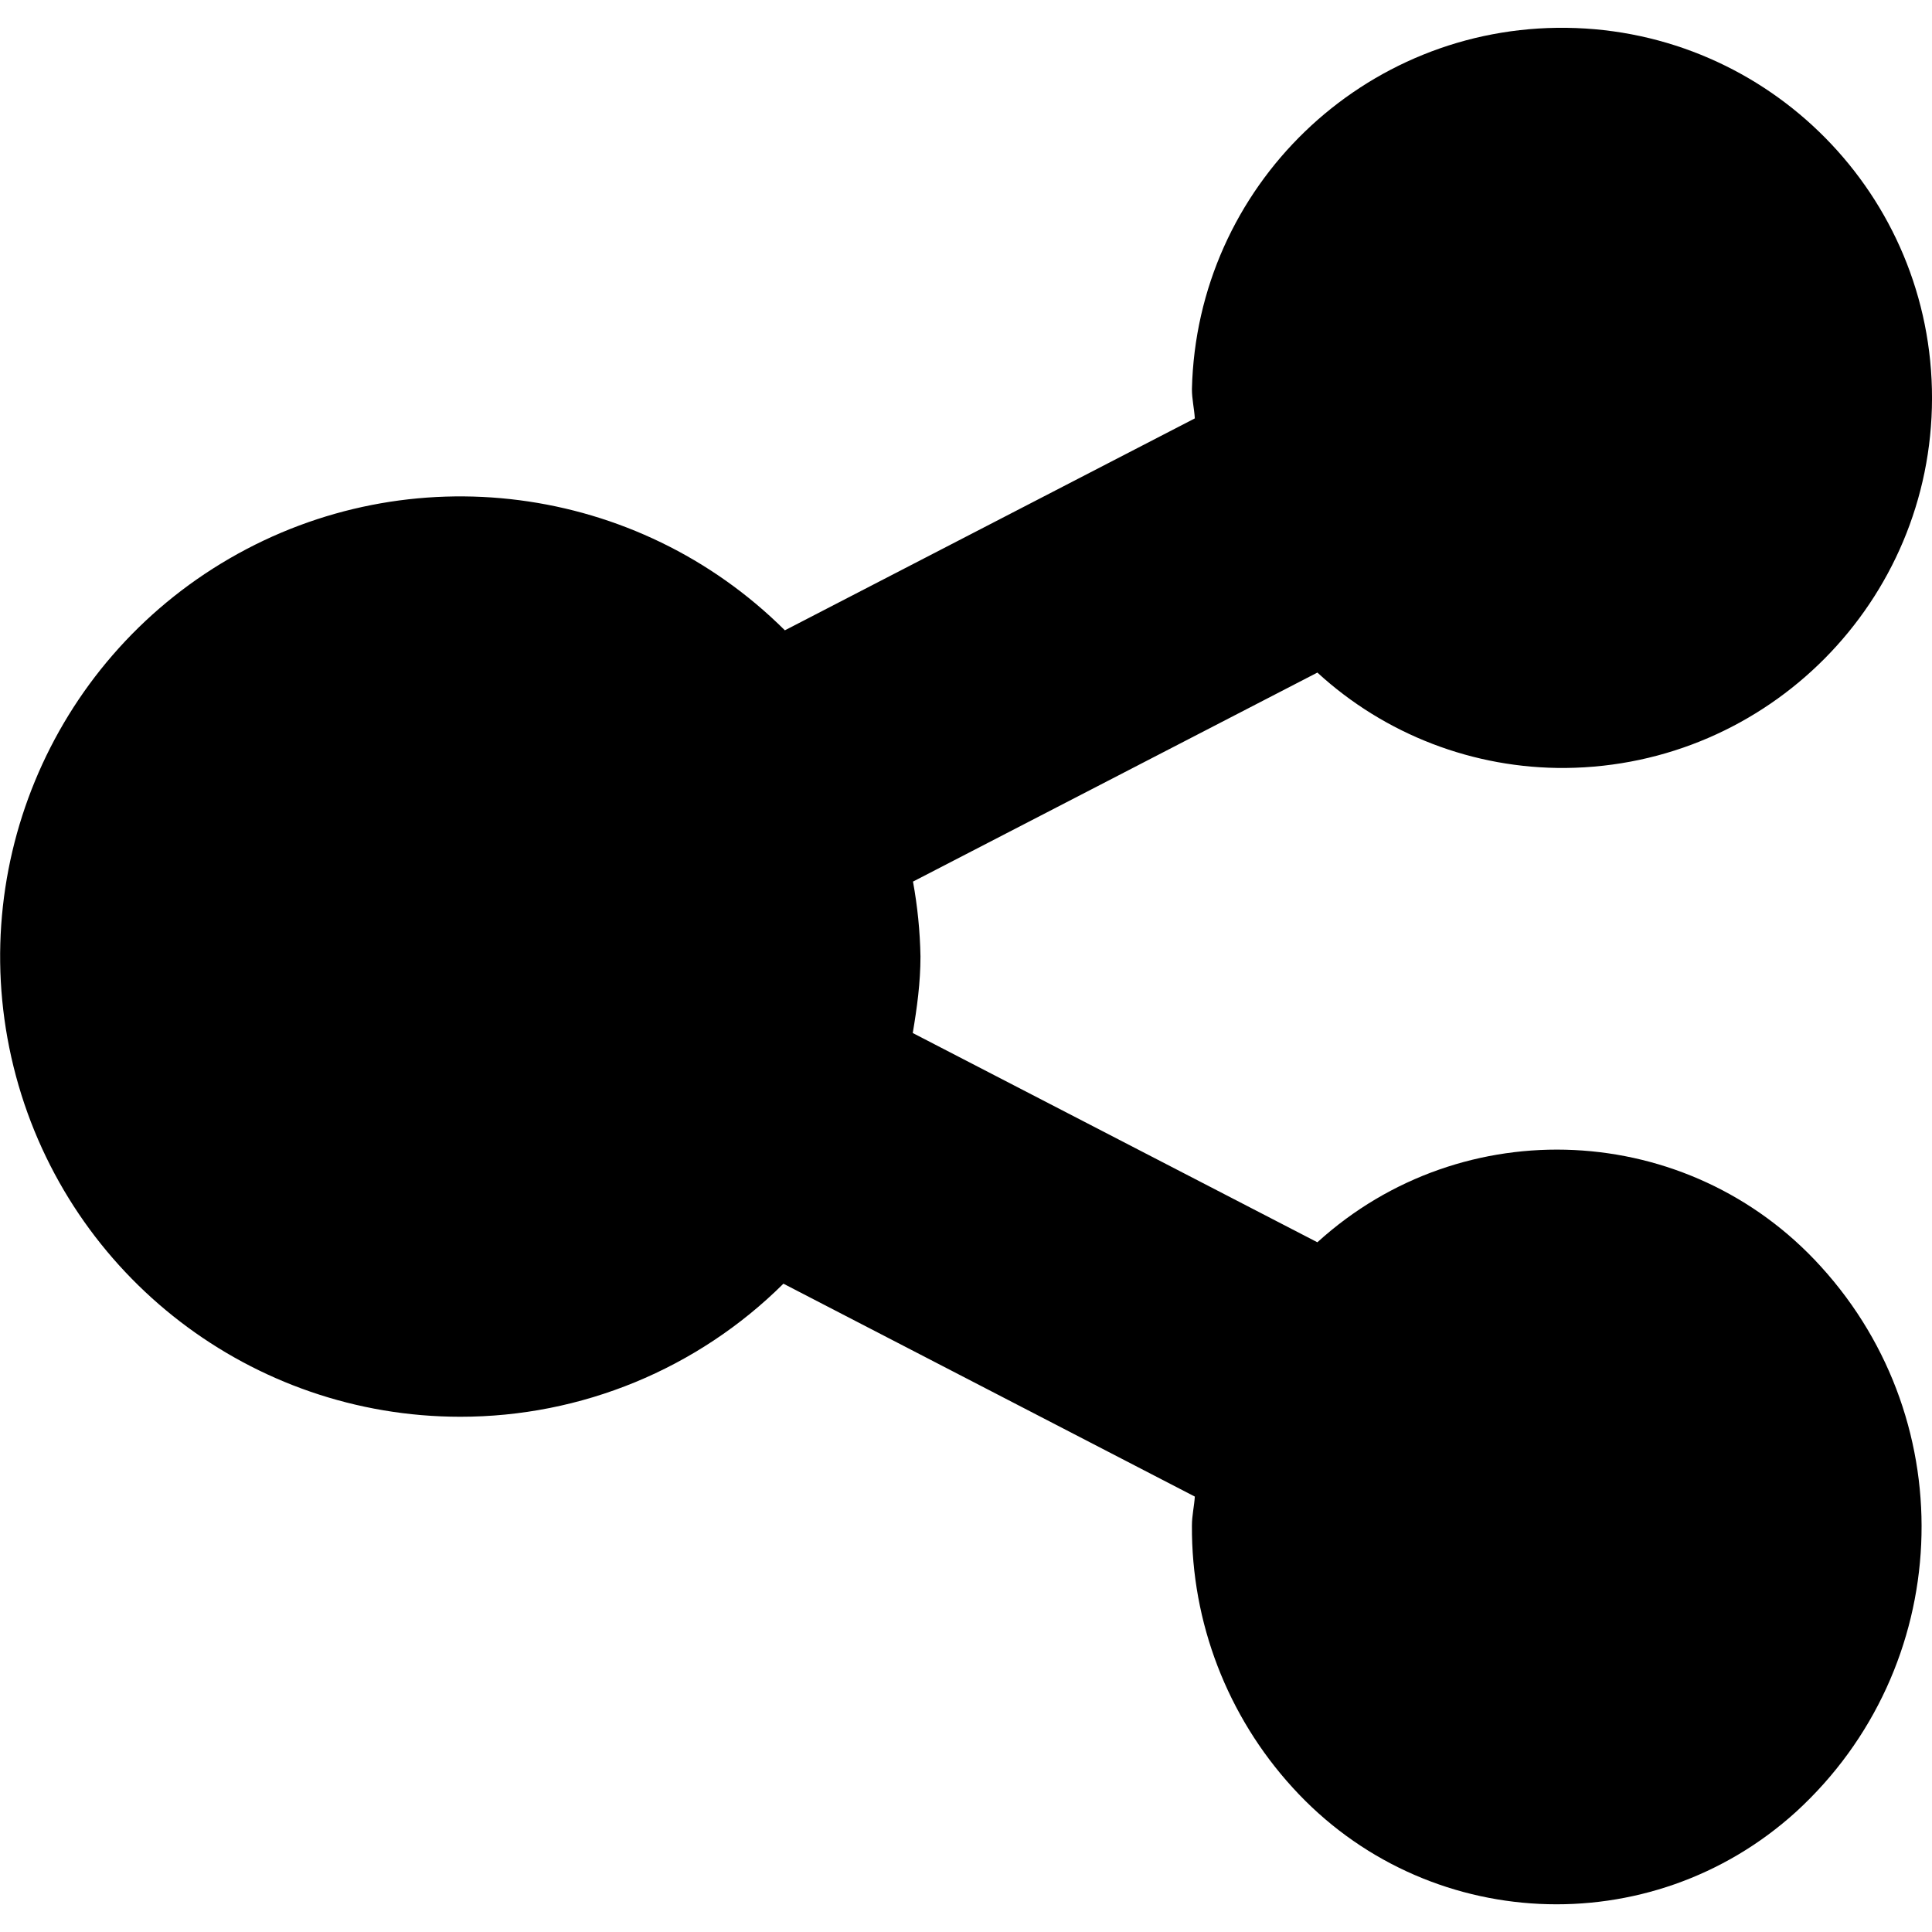
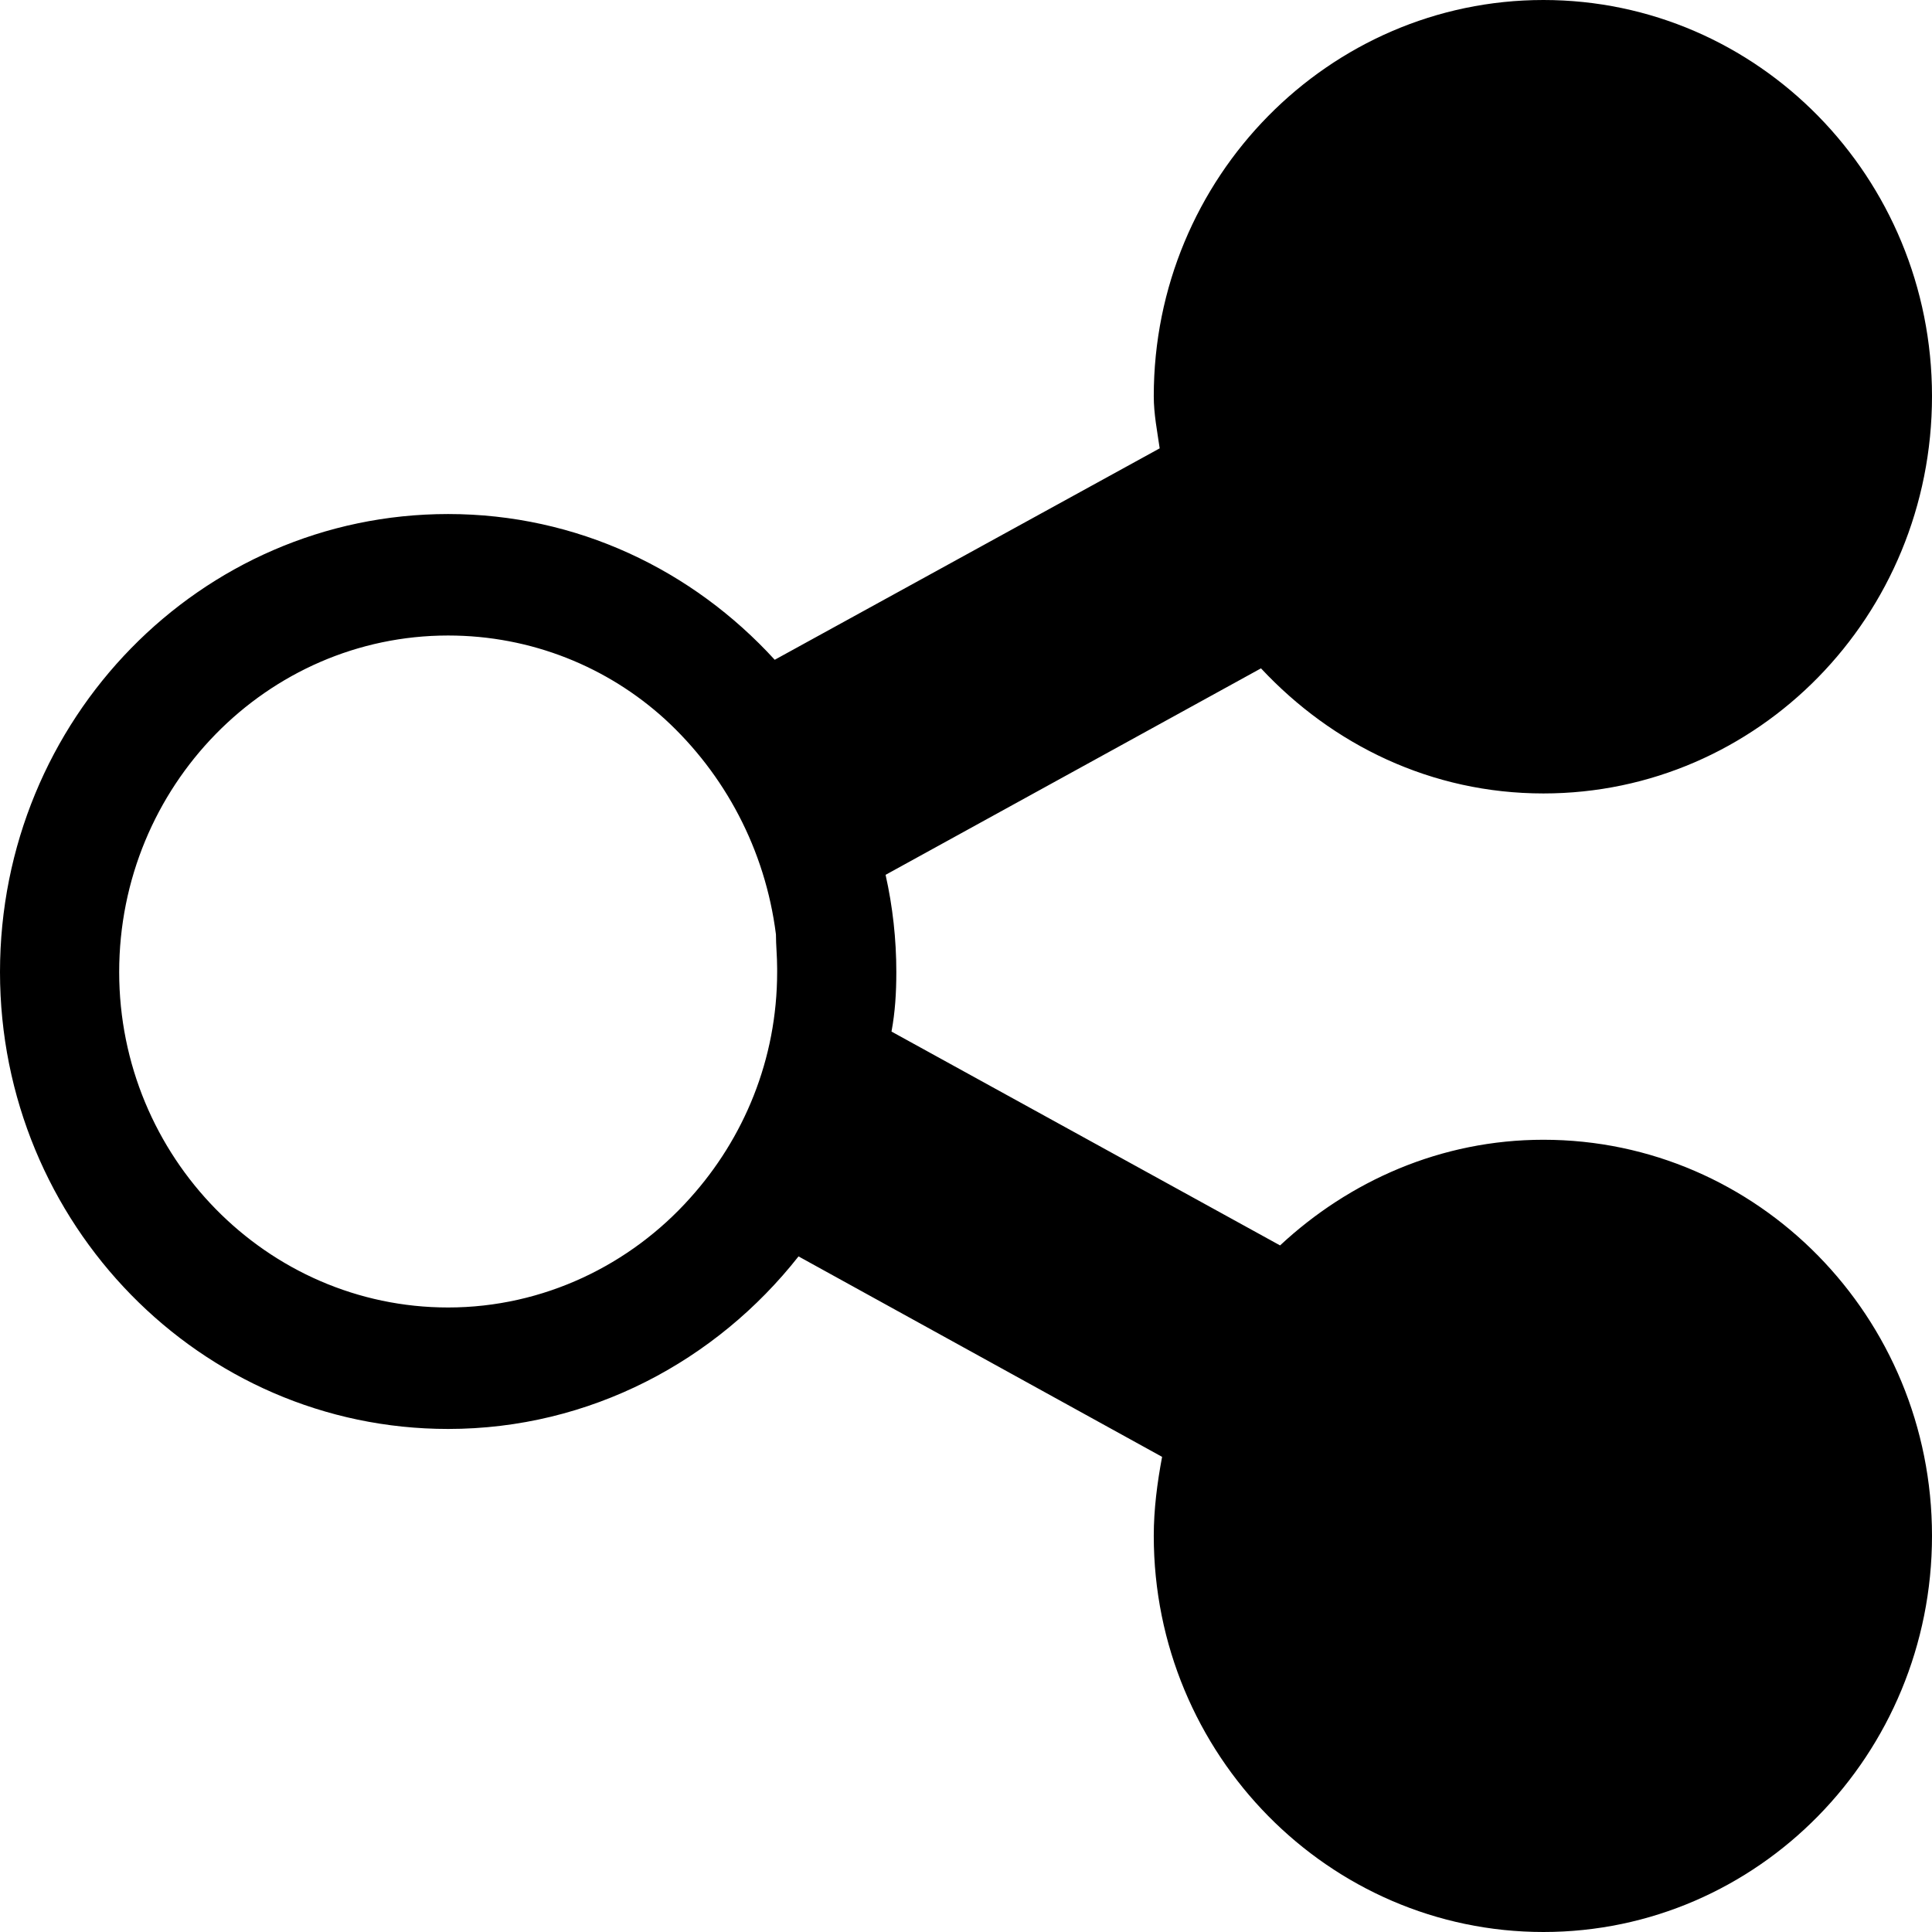
<svg xmlns="http://www.w3.org/2000/svg" viewBox="0 0 16 16">
-   <path d="M15.079 10.488a2.95 2.95 0 0 0-4.169-.2L7.559 8.555c.035-.207.064-.417.064-.634a3.83 3.83 0 0 0-.062-.62L10.91 5.57c.56.514 1.294.796 2.055.79a3.065 3.065 0 1 0-3.094-3.137c0 .083.019.16.024.242L6.5 5.22a3.811 3.811 0 1 0-2.689 6.513 3.795 3.795 0 0 0 2.677-1.102l3.407 1.763c-.005.08-.024.157-.024.24a3.19 3.19 0 0 0 .834 2.17 2.953 2.953 0 0 0 4.17.2 3.201 3.201 0 0 0 .204-4.516" />
-   <path class="ti-sharing-owner-circle" d="M6.86 7.92a3.049 3.049 0 1 1-6.097 0 3.049 3.049 0 0 1 6.098 0" />
+   <g>
+     <path d="M3.711,10.828 C2.211,10.828 0.987,9.58 0.987,8.05 C0.987,6.511 2.211,5.263 3.711,5.263 C4.402,5.263 5.034,5.525 5.508,5.957 C6.001,6.41 6.337,7.034 6.426,7.738 C6.426,7.829 6.436,7.919 6.436,8.02 L6.436,8.05 C6.436,8.775 6.159,9.429 5.715,9.922 C5.221,10.475 4.501,10.828 3.711,10.828 M12.782,9.439 C11.933,9.439 11.173,9.781 10.601,10.314 L7.383,8.543 C7.413,8.382 7.423,8.221 7.423,8.05 C7.423,7.779 7.393,7.507 7.334,7.245 L10.443,5.535 C11.035,6.169 11.854,6.571 12.782,6.571 C14.559,6.571 16,5.102 16,3.281 C16,1.469 14.559,0 12.782,0 C11.006,0 9.555,1.469 9.555,3.281 C9.555,3.431 9.584,3.572 9.604,3.713 L6.416,5.464 C5.735,4.719 4.777,4.257 3.711,4.257 C1.658,4.257 0,5.957 0,8.05 C0,10.133 1.658,11.834 3.711,11.834 C4.886,11.834 5.932,11.27 6.613,10.405 L9.624,12.065 C9.584,12.277 9.555,12.498 9.555,12.719 C9.555,14.531 11.006,16 12.782,16 C14.559,16 16,14.531 16,12.719 C16,10.908 14.559,9.439 12.782,9.439" />
+   </g>
</svg>
